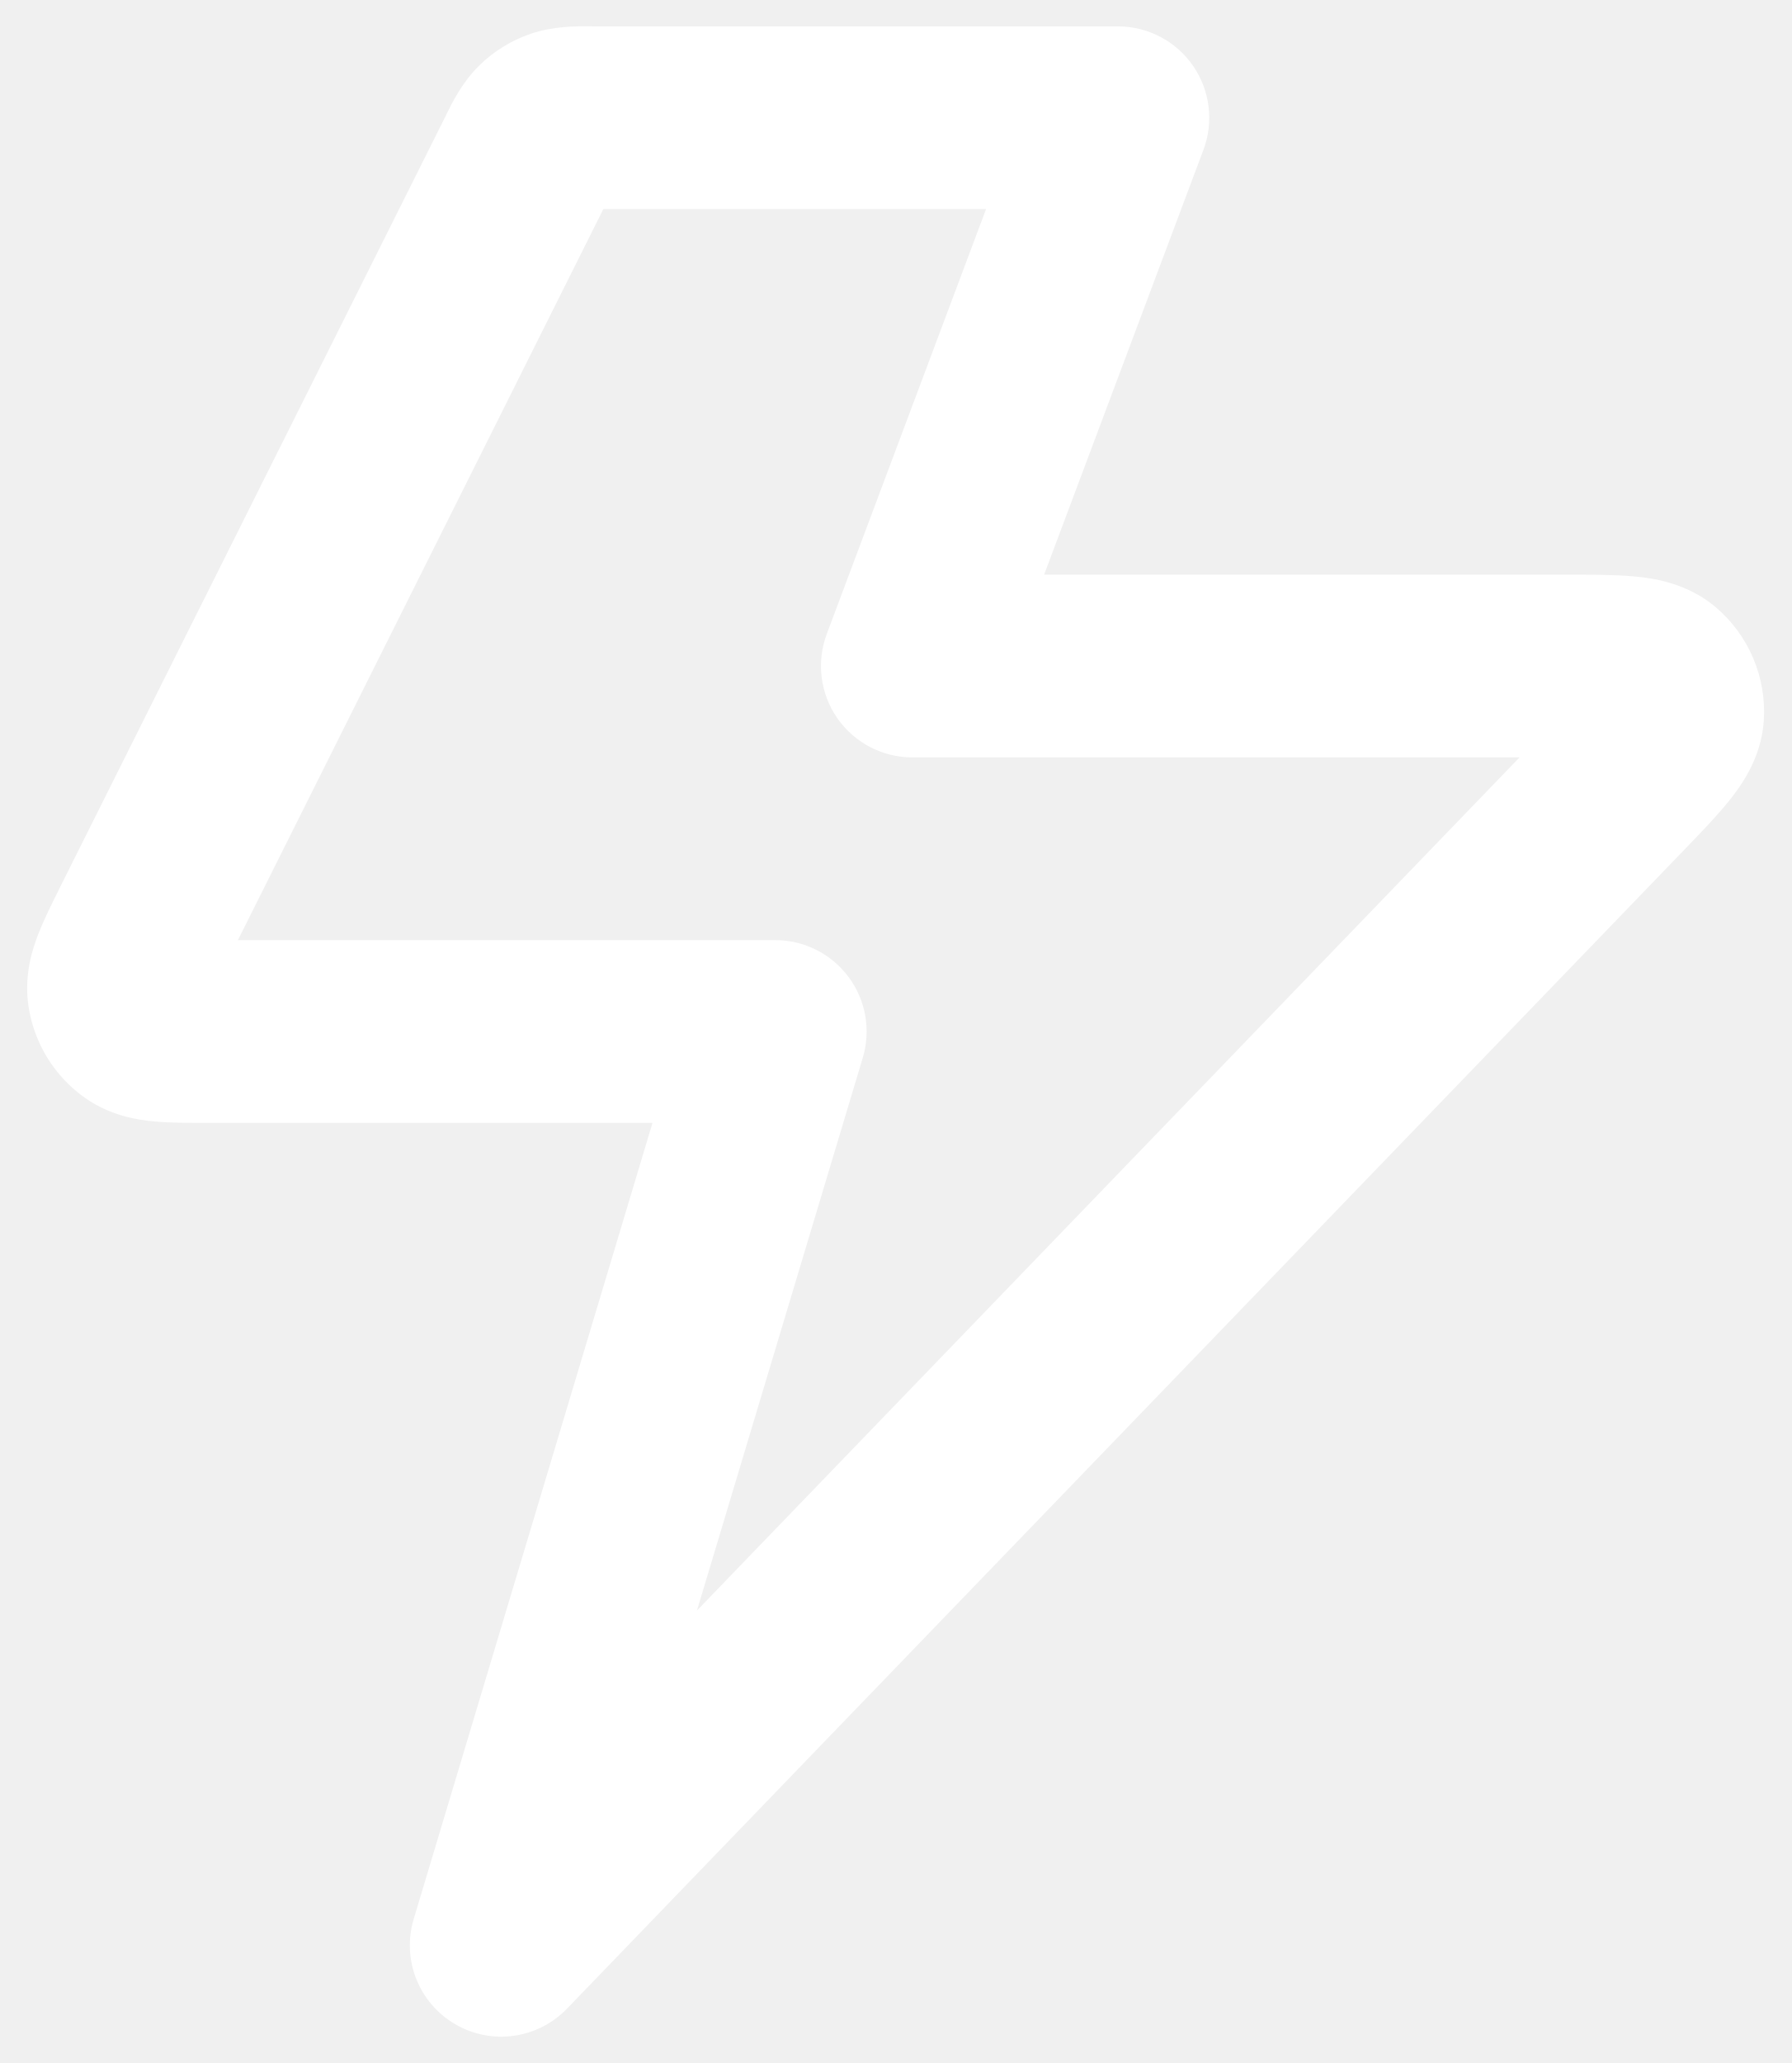
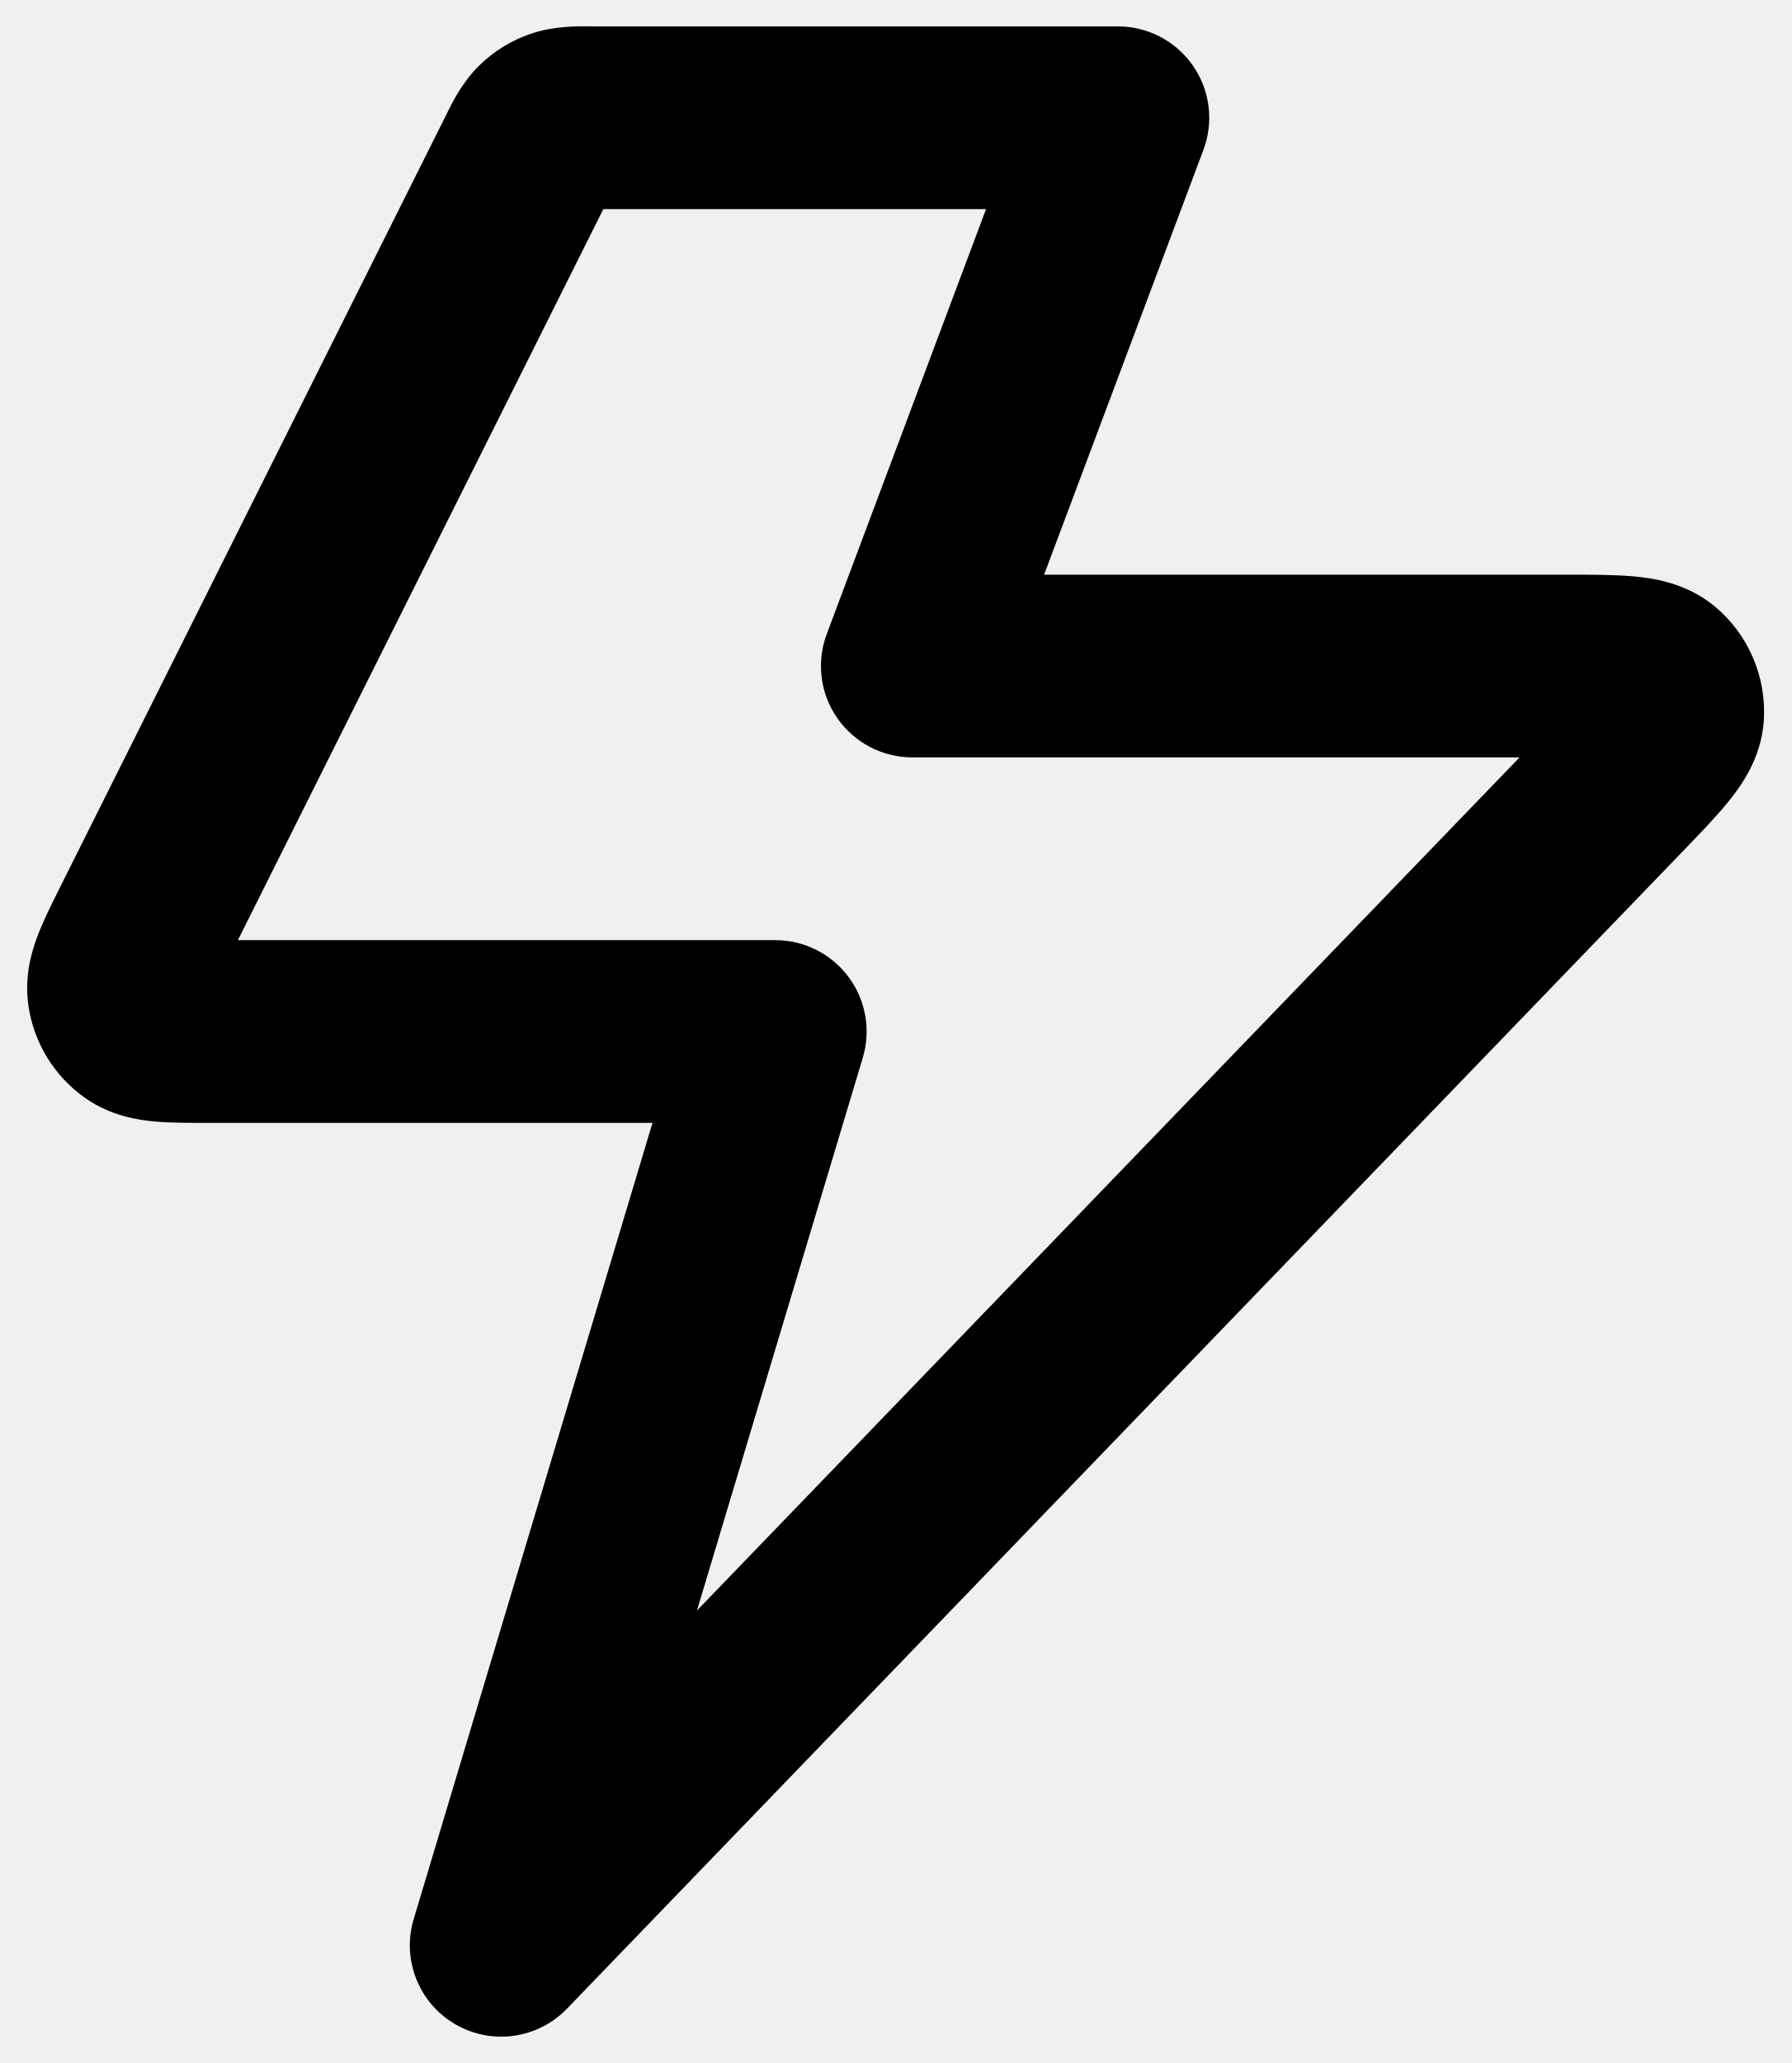
<svg xmlns="http://www.w3.org/2000/svg" viewBox="0 0 33 38" fill="none">
-   <path fill-rule="evenodd" clip-rule="evenodd" d="M10.848 0.485C10.871 0.486 10.89 0.486 10.907 0.486H20.595C21.147 0.486 21.664 0.757 21.978 1.21C22.293 1.664 22.365 2.243 22.171 2.76L19.236 10.585L28.849 10.585C29.294 10.585 29.733 10.585 30.088 10.616C30.409 10.645 31.059 10.72 31.605 11.181C32.217 11.698 32.547 12.475 32.495 13.275C32.448 13.988 32.05 14.508 31.848 14.759C31.625 15.036 31.32 15.353 31.011 15.672L10.445 37C9.906 37.559 9.054 37.677 8.384 37.284C7.713 36.892 7.398 36.092 7.622 35.348L12.021 20.683H3.838C3.821 20.683 3.803 20.683 3.785 20.683C3.472 20.683 3.132 20.684 2.846 20.657C2.546 20.63 2.046 20.558 1.574 20.228C1.005 19.83 0.625 19.215 0.524 18.528C0.44 17.958 0.598 17.479 0.708 17.198C0.813 16.93 0.964 16.627 1.105 16.346C1.113 16.331 1.121 16.315 1.128 16.299L8.198 2.161C8.205 2.145 8.214 2.128 8.224 2.108C8.317 1.916 8.511 1.518 8.829 1.207C9.096 0.945 9.418 0.746 9.772 0.624C10.192 0.479 10.635 0.483 10.848 0.485ZM11.115 3.852L4.383 17.317H14.283C14.815 17.317 15.316 17.569 15.633 17.996C15.951 18.422 16.048 18.974 15.895 19.484L12.84 29.666L27.995 13.951H16.808C16.256 13.951 15.739 13.68 15.424 13.226C15.11 12.773 15.038 12.194 15.232 11.677L18.166 3.852H11.115Z" fill="white" />
+   <path fill-rule="evenodd" clip-rule="evenodd" d="M10.848 0.485C10.871 0.486 10.89 0.486 10.907 0.486H20.595C21.147 0.486 21.664 0.757 21.978 1.21C22.293 1.664 22.365 2.243 22.171 2.76L19.236 10.585L28.849 10.585C29.294 10.585 29.733 10.585 30.088 10.616C30.409 10.645 31.059 10.72 31.605 11.181C32.217 11.698 32.547 12.475 32.495 13.275C32.448 13.988 32.05 14.508 31.848 14.759C31.625 15.036 31.32 15.353 31.011 15.672L10.445 37C9.906 37.559 9.054 37.677 8.384 37.284C7.713 36.892 7.398 36.092 7.622 35.348L12.021 20.683H3.838C3.821 20.683 3.803 20.683 3.785 20.683C3.472 20.683 3.132 20.684 2.846 20.657C2.546 20.63 2.046 20.558 1.574 20.228C1.005 19.83 0.625 19.215 0.524 18.528C0.44 17.958 0.598 17.479 0.708 17.198C0.813 16.93 0.964 16.627 1.105 16.346C1.113 16.331 1.121 16.315 1.128 16.299L8.198 2.161C8.205 2.145 8.214 2.128 8.224 2.108C8.317 1.916 8.511 1.518 8.829 1.207C9.096 0.945 9.418 0.746 9.772 0.624C10.192 0.479 10.635 0.483 10.848 0.485ZM11.115 3.852L4.383 17.317H14.283C14.815 17.317 15.316 17.569 15.633 17.996C15.951 18.422 16.048 18.974 15.895 19.484L12.84 29.666L27.995 13.951H16.808C16.256 13.951 15.739 13.68 15.424 13.226C15.11 12.773 15.038 12.194 15.232 11.677L18.166 3.852H11.115Z" fill="currentColor" />
</svg>
